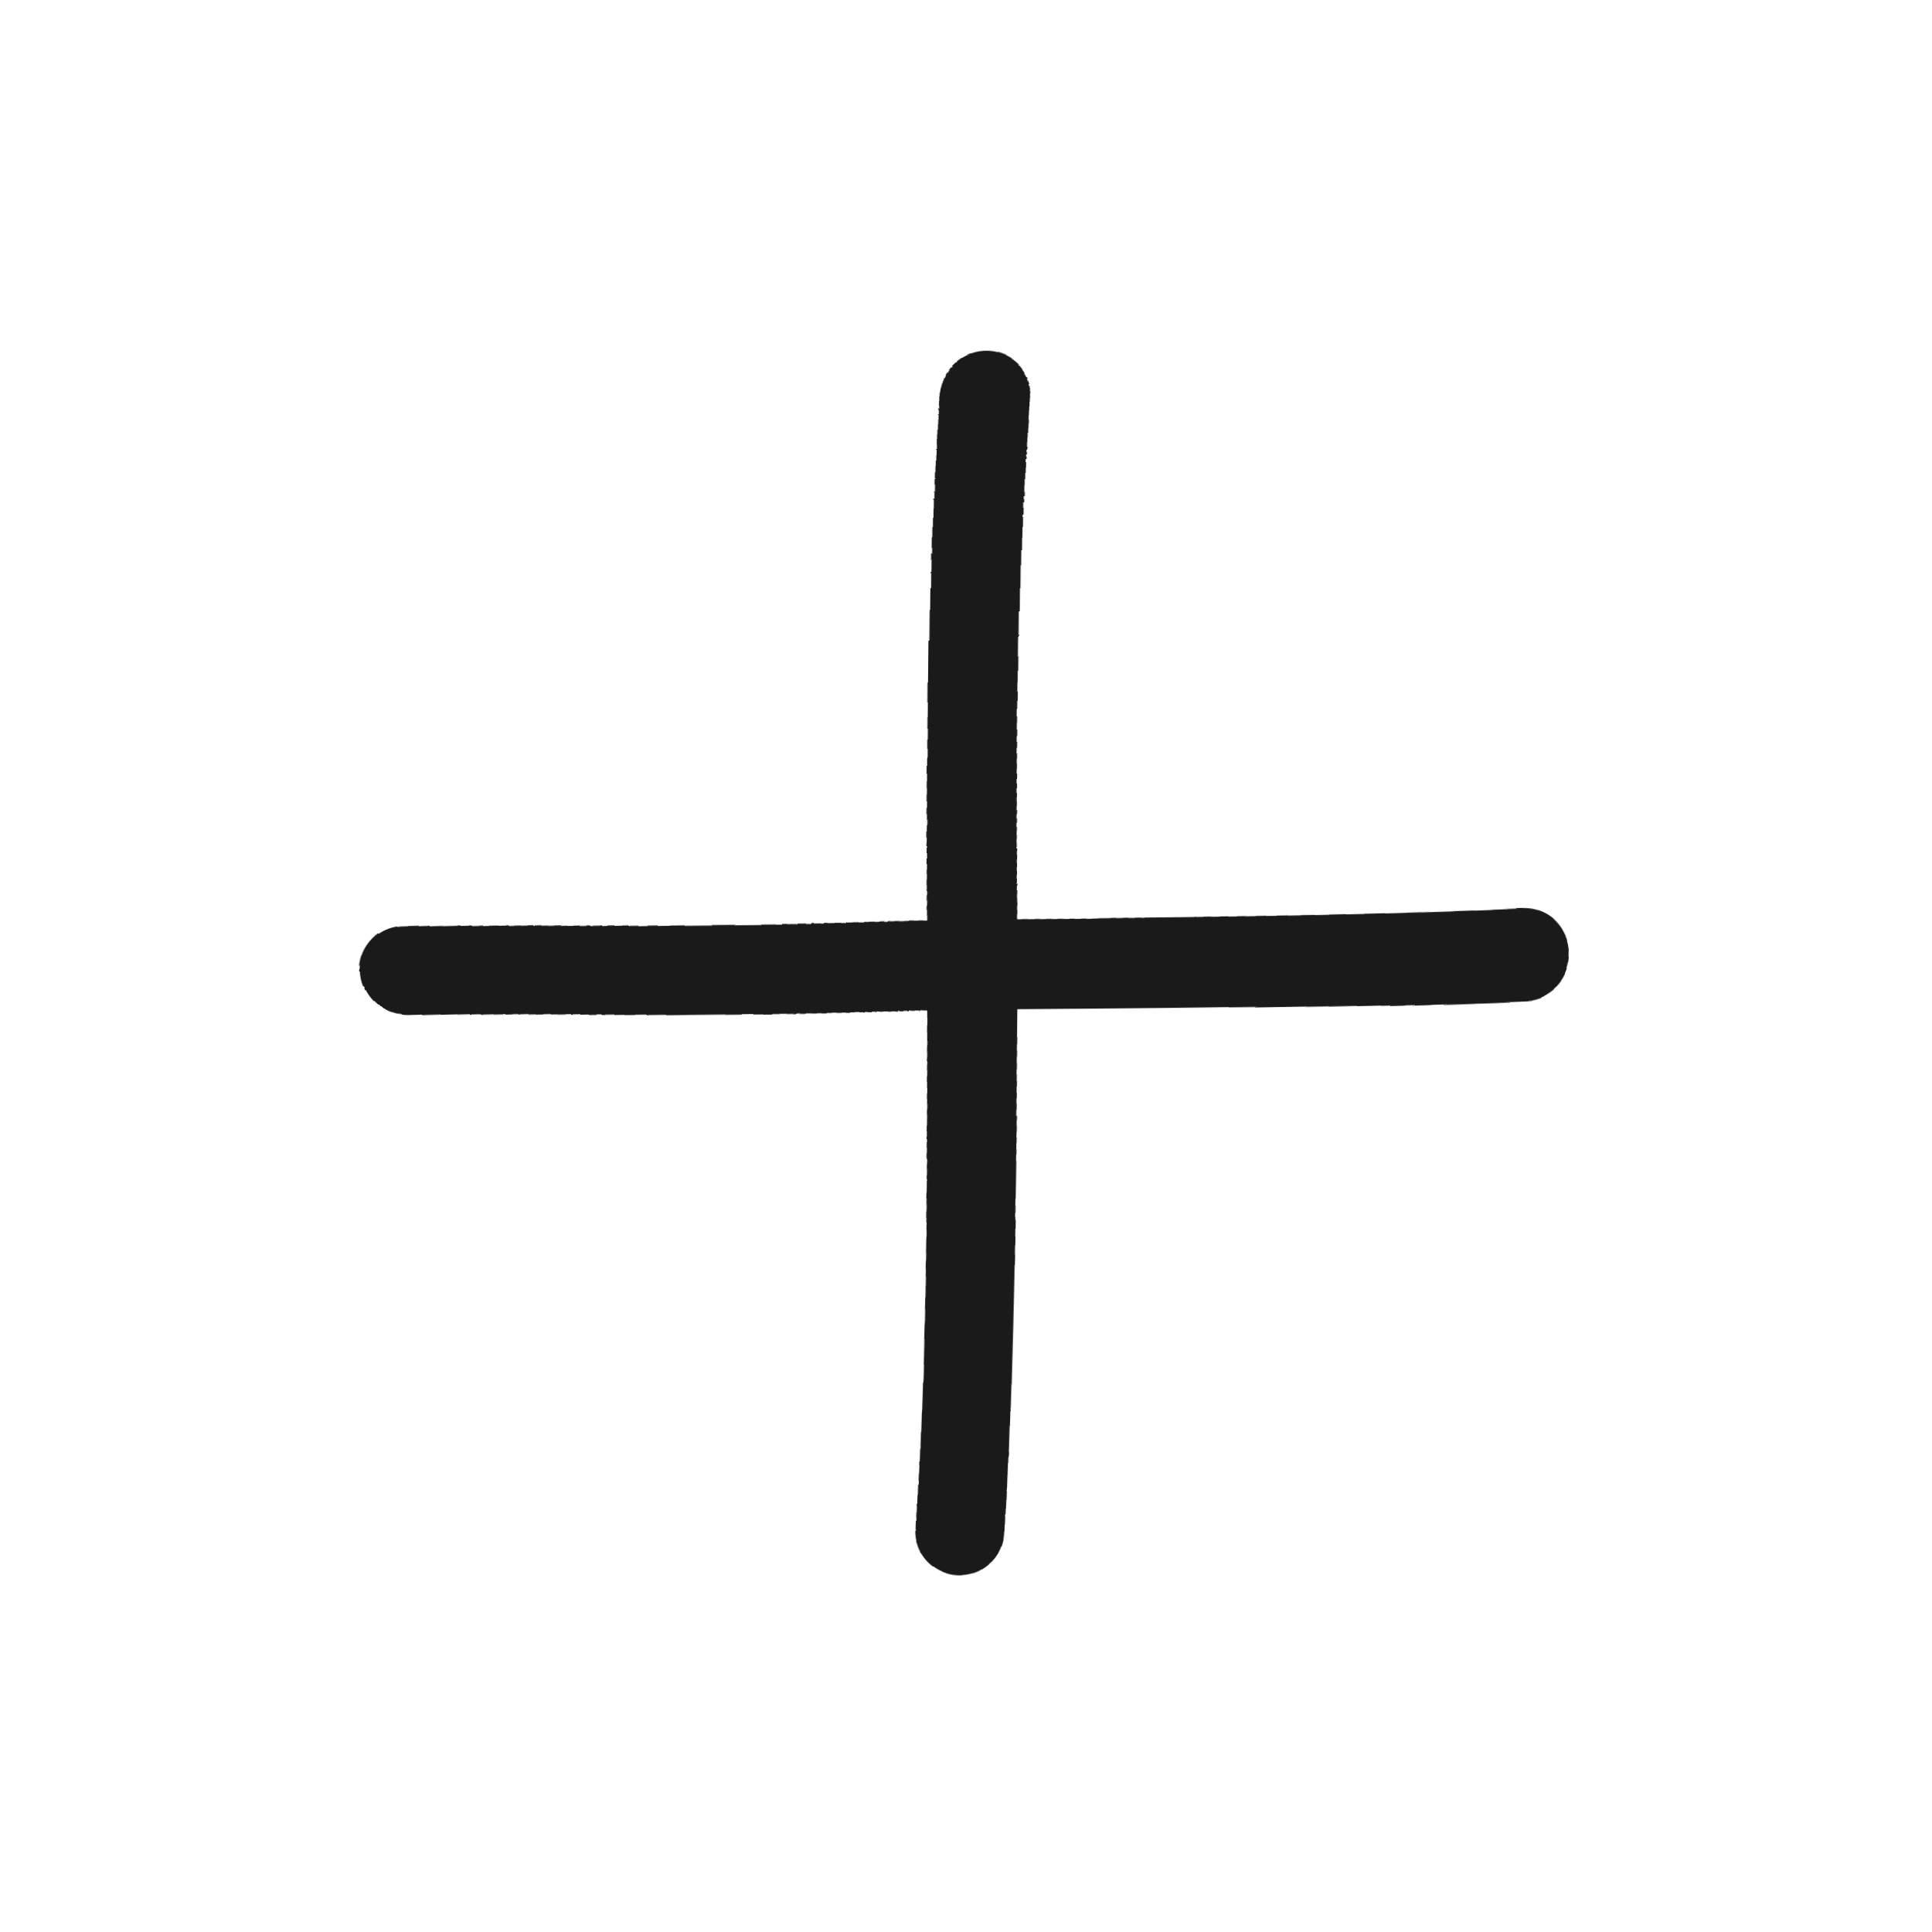
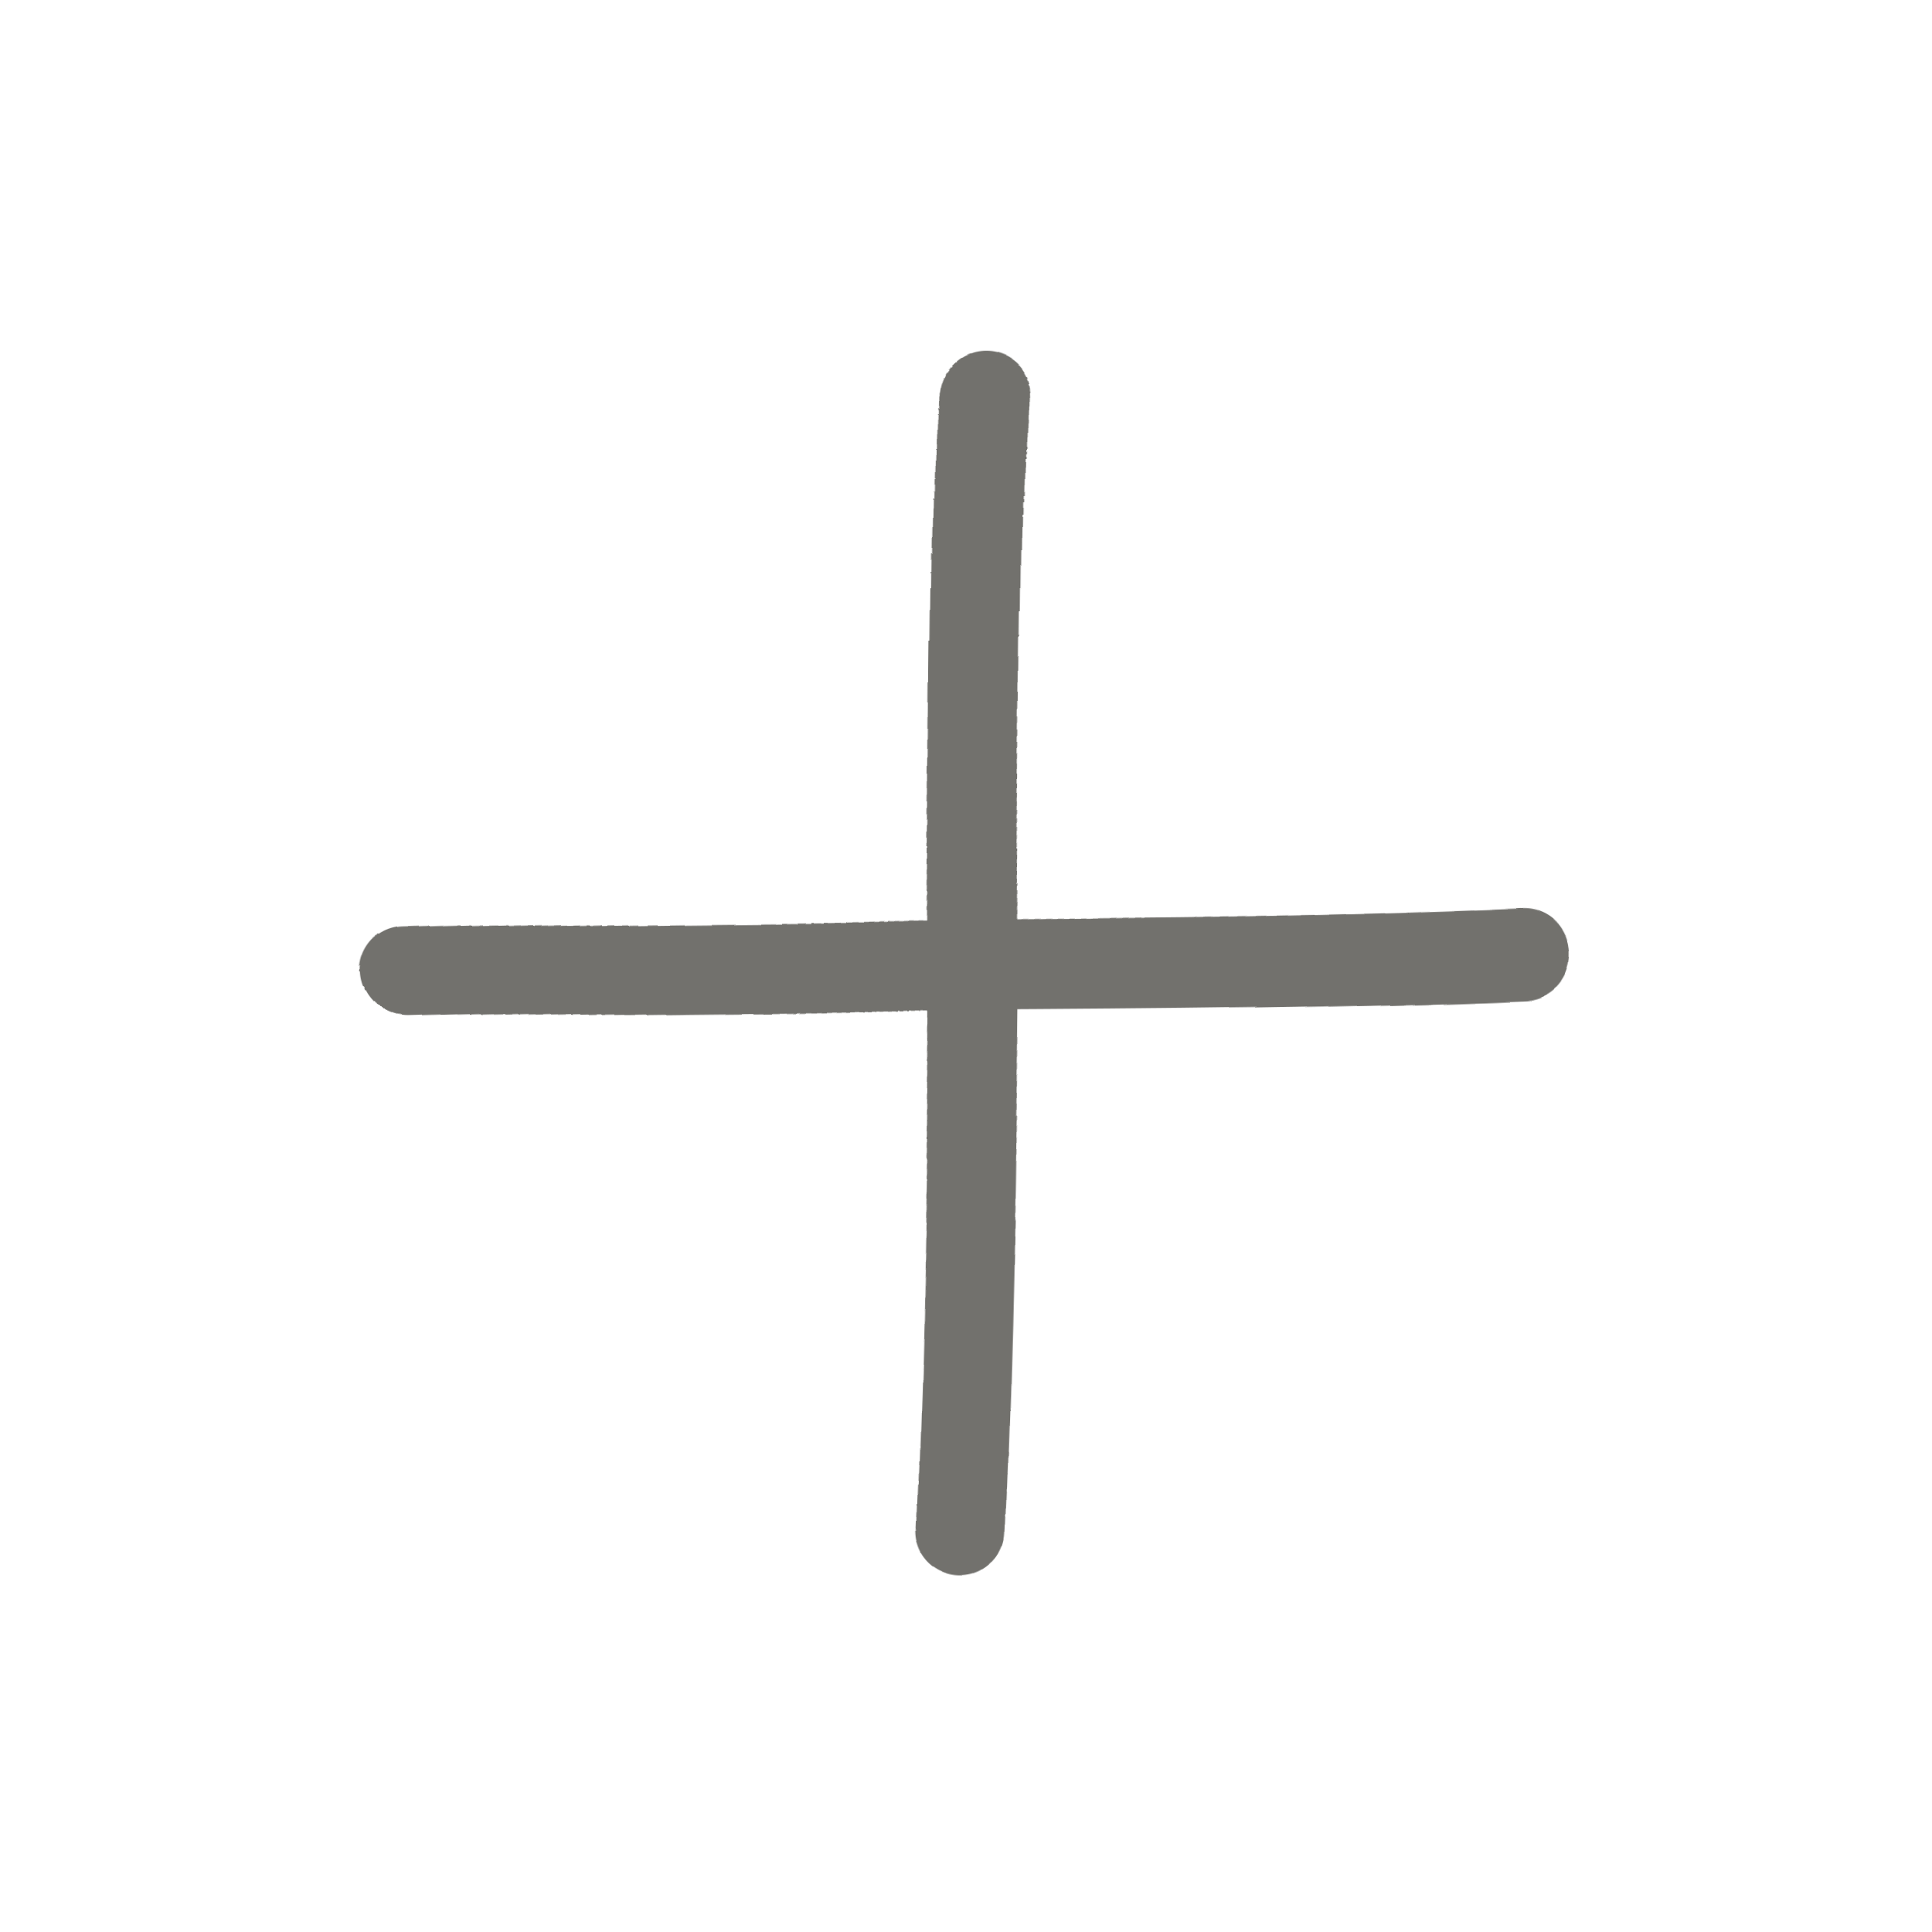
- <svg xmlns="http://www.w3.org/2000/svg" viewBox="0 0 64 64" fill="none" stroke="#1a1a1a" stroke-width="3" stroke-linecap="round" stroke-linejoin="round">
+ <svg xmlns="http://www.w3.org/2000/svg" viewBox="0 0 64 64" fill="none" stroke="#72716d" stroke-width="3" stroke-linecap="round" stroke-linejoin="round">
  <defs>
    <filter id="marker" x="-10%" y="-10%" width="120%" height="120%">
      <feTurbulence type="fractalNoise" baseFrequency="0.03" numOctaves="2" seed="4" />
      <feDisplacementMap in="SourceGraphic" scale="2" xChannelSelector="R" yChannelSelector="G" />
    </filter>
  </defs>
  <g filter="url(#marker)">
    <path d="M32.4 13.2C32.2 25.6 32.3 38.4 31.8 50.8M13.4 32.2C25.6 31.8 38.4 32.1 50.6 31.6" />
  </g>
</svg>
